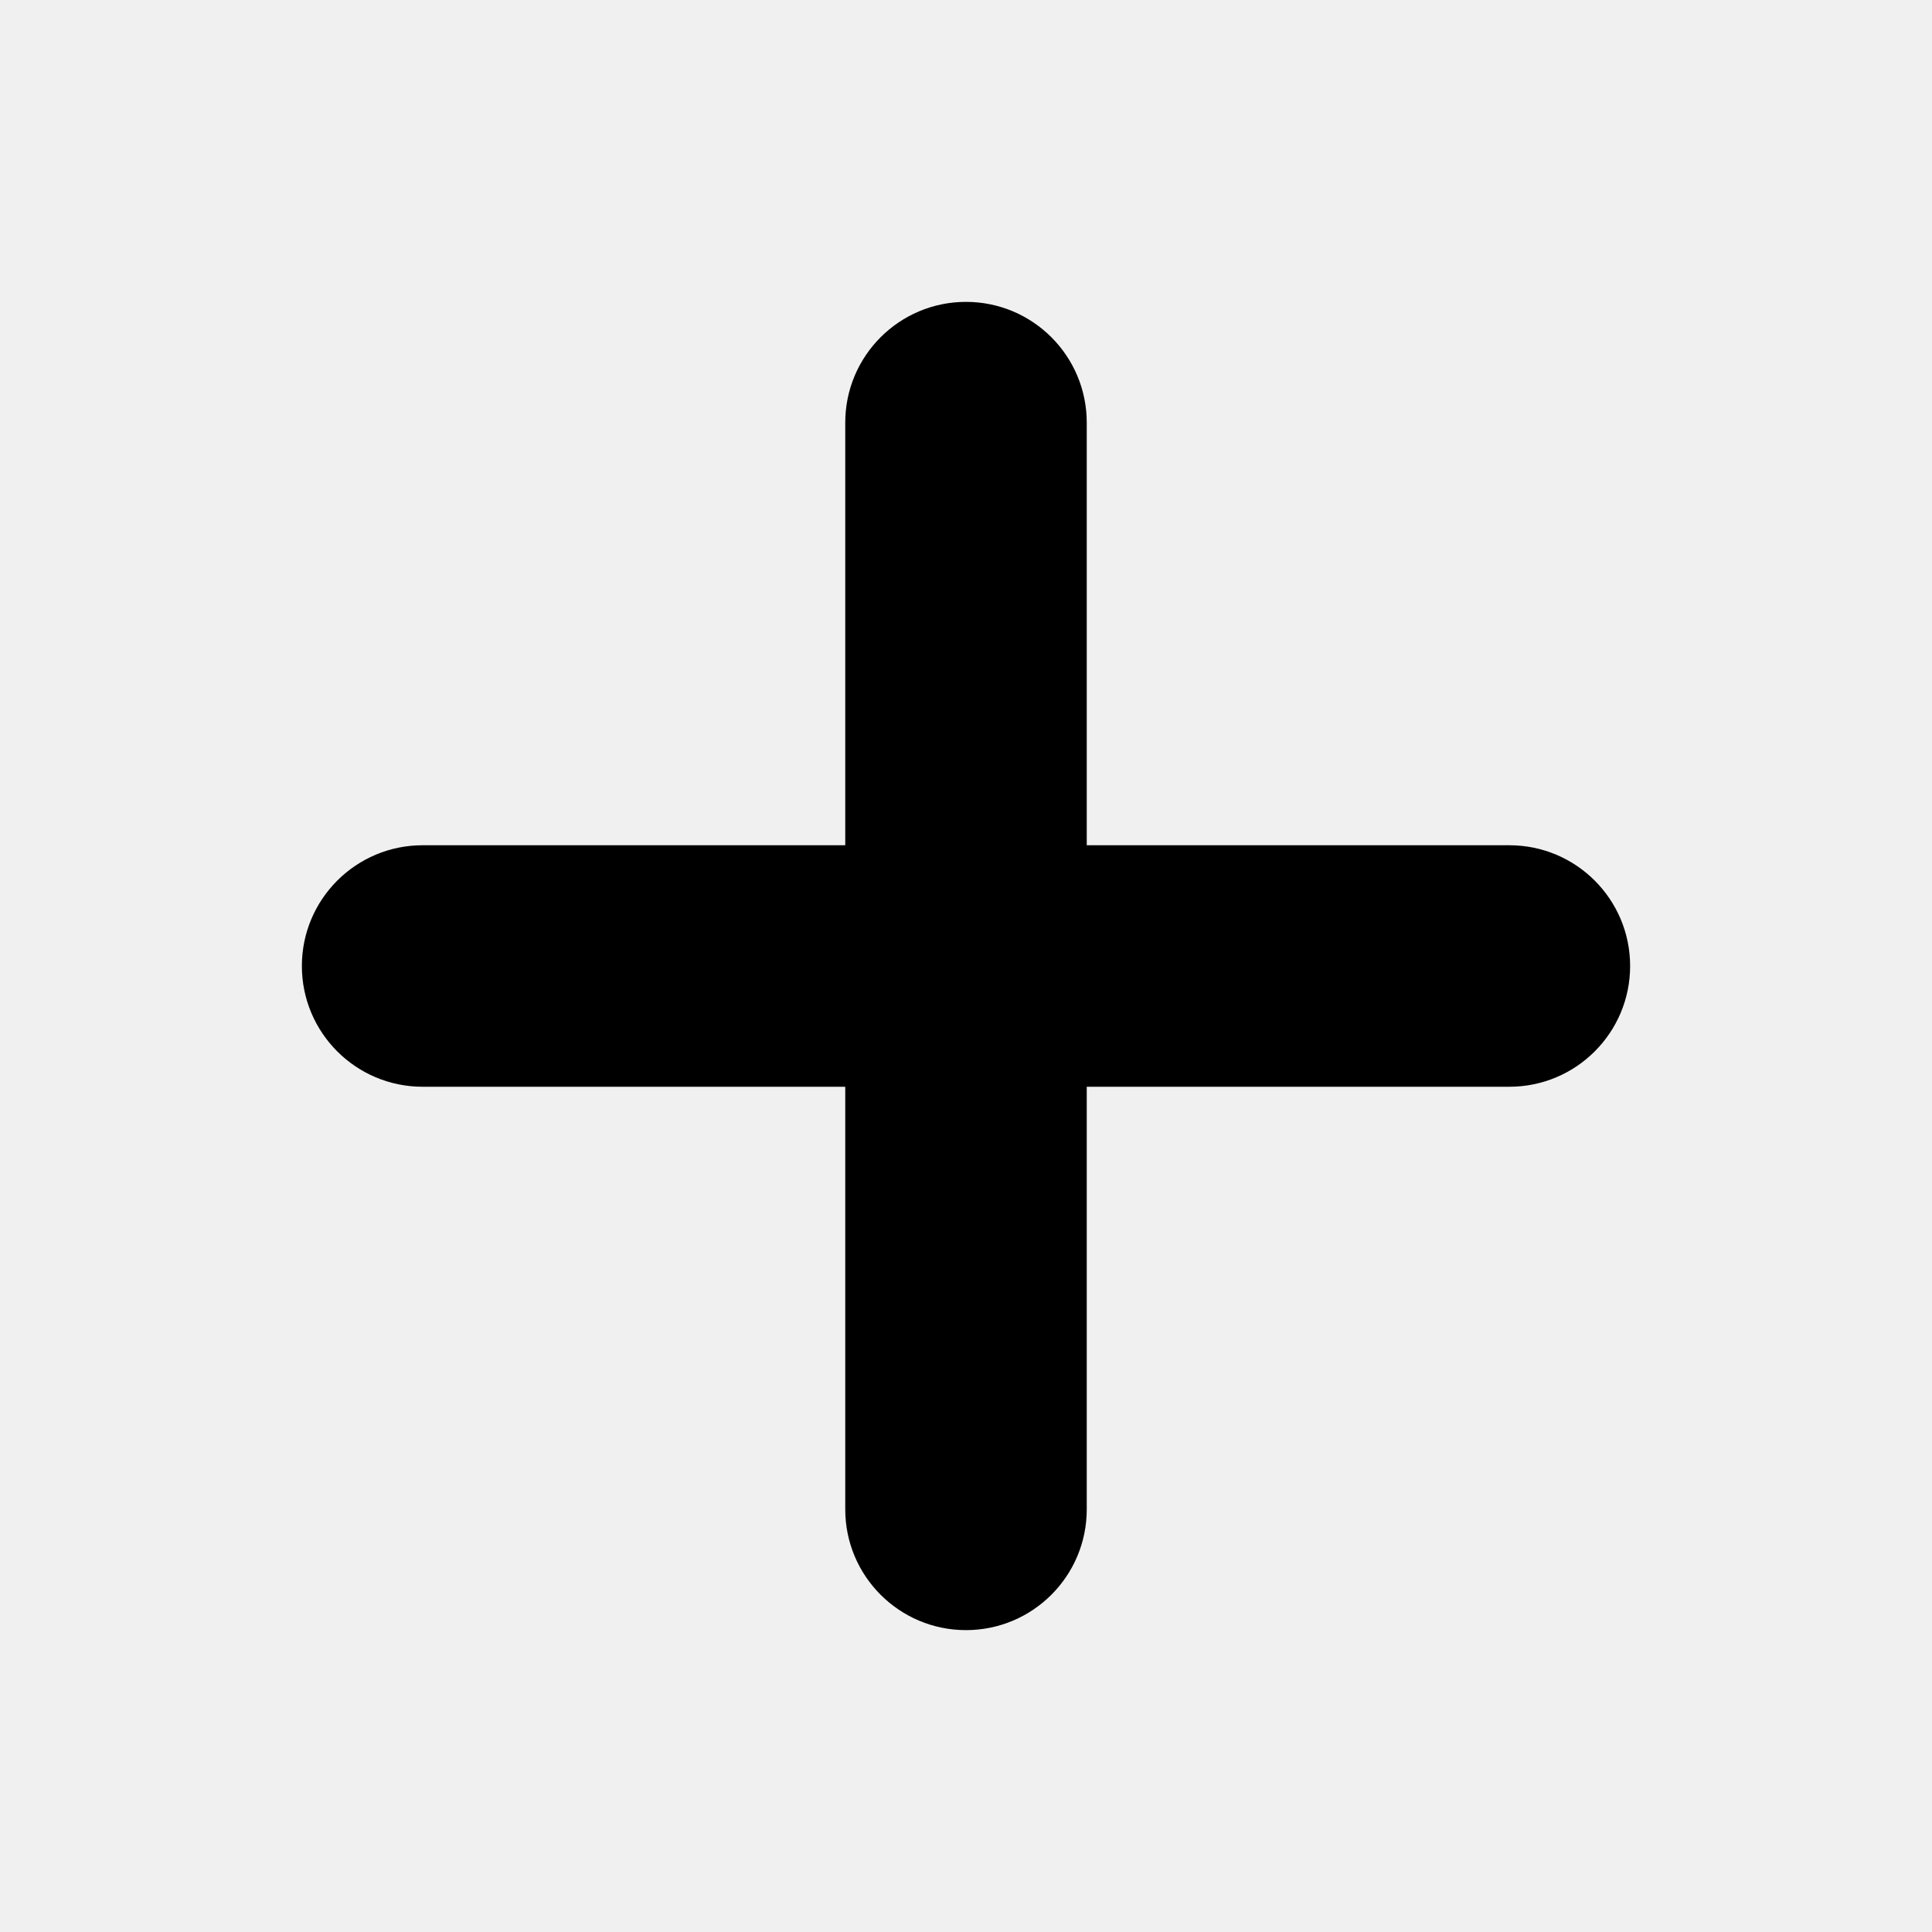
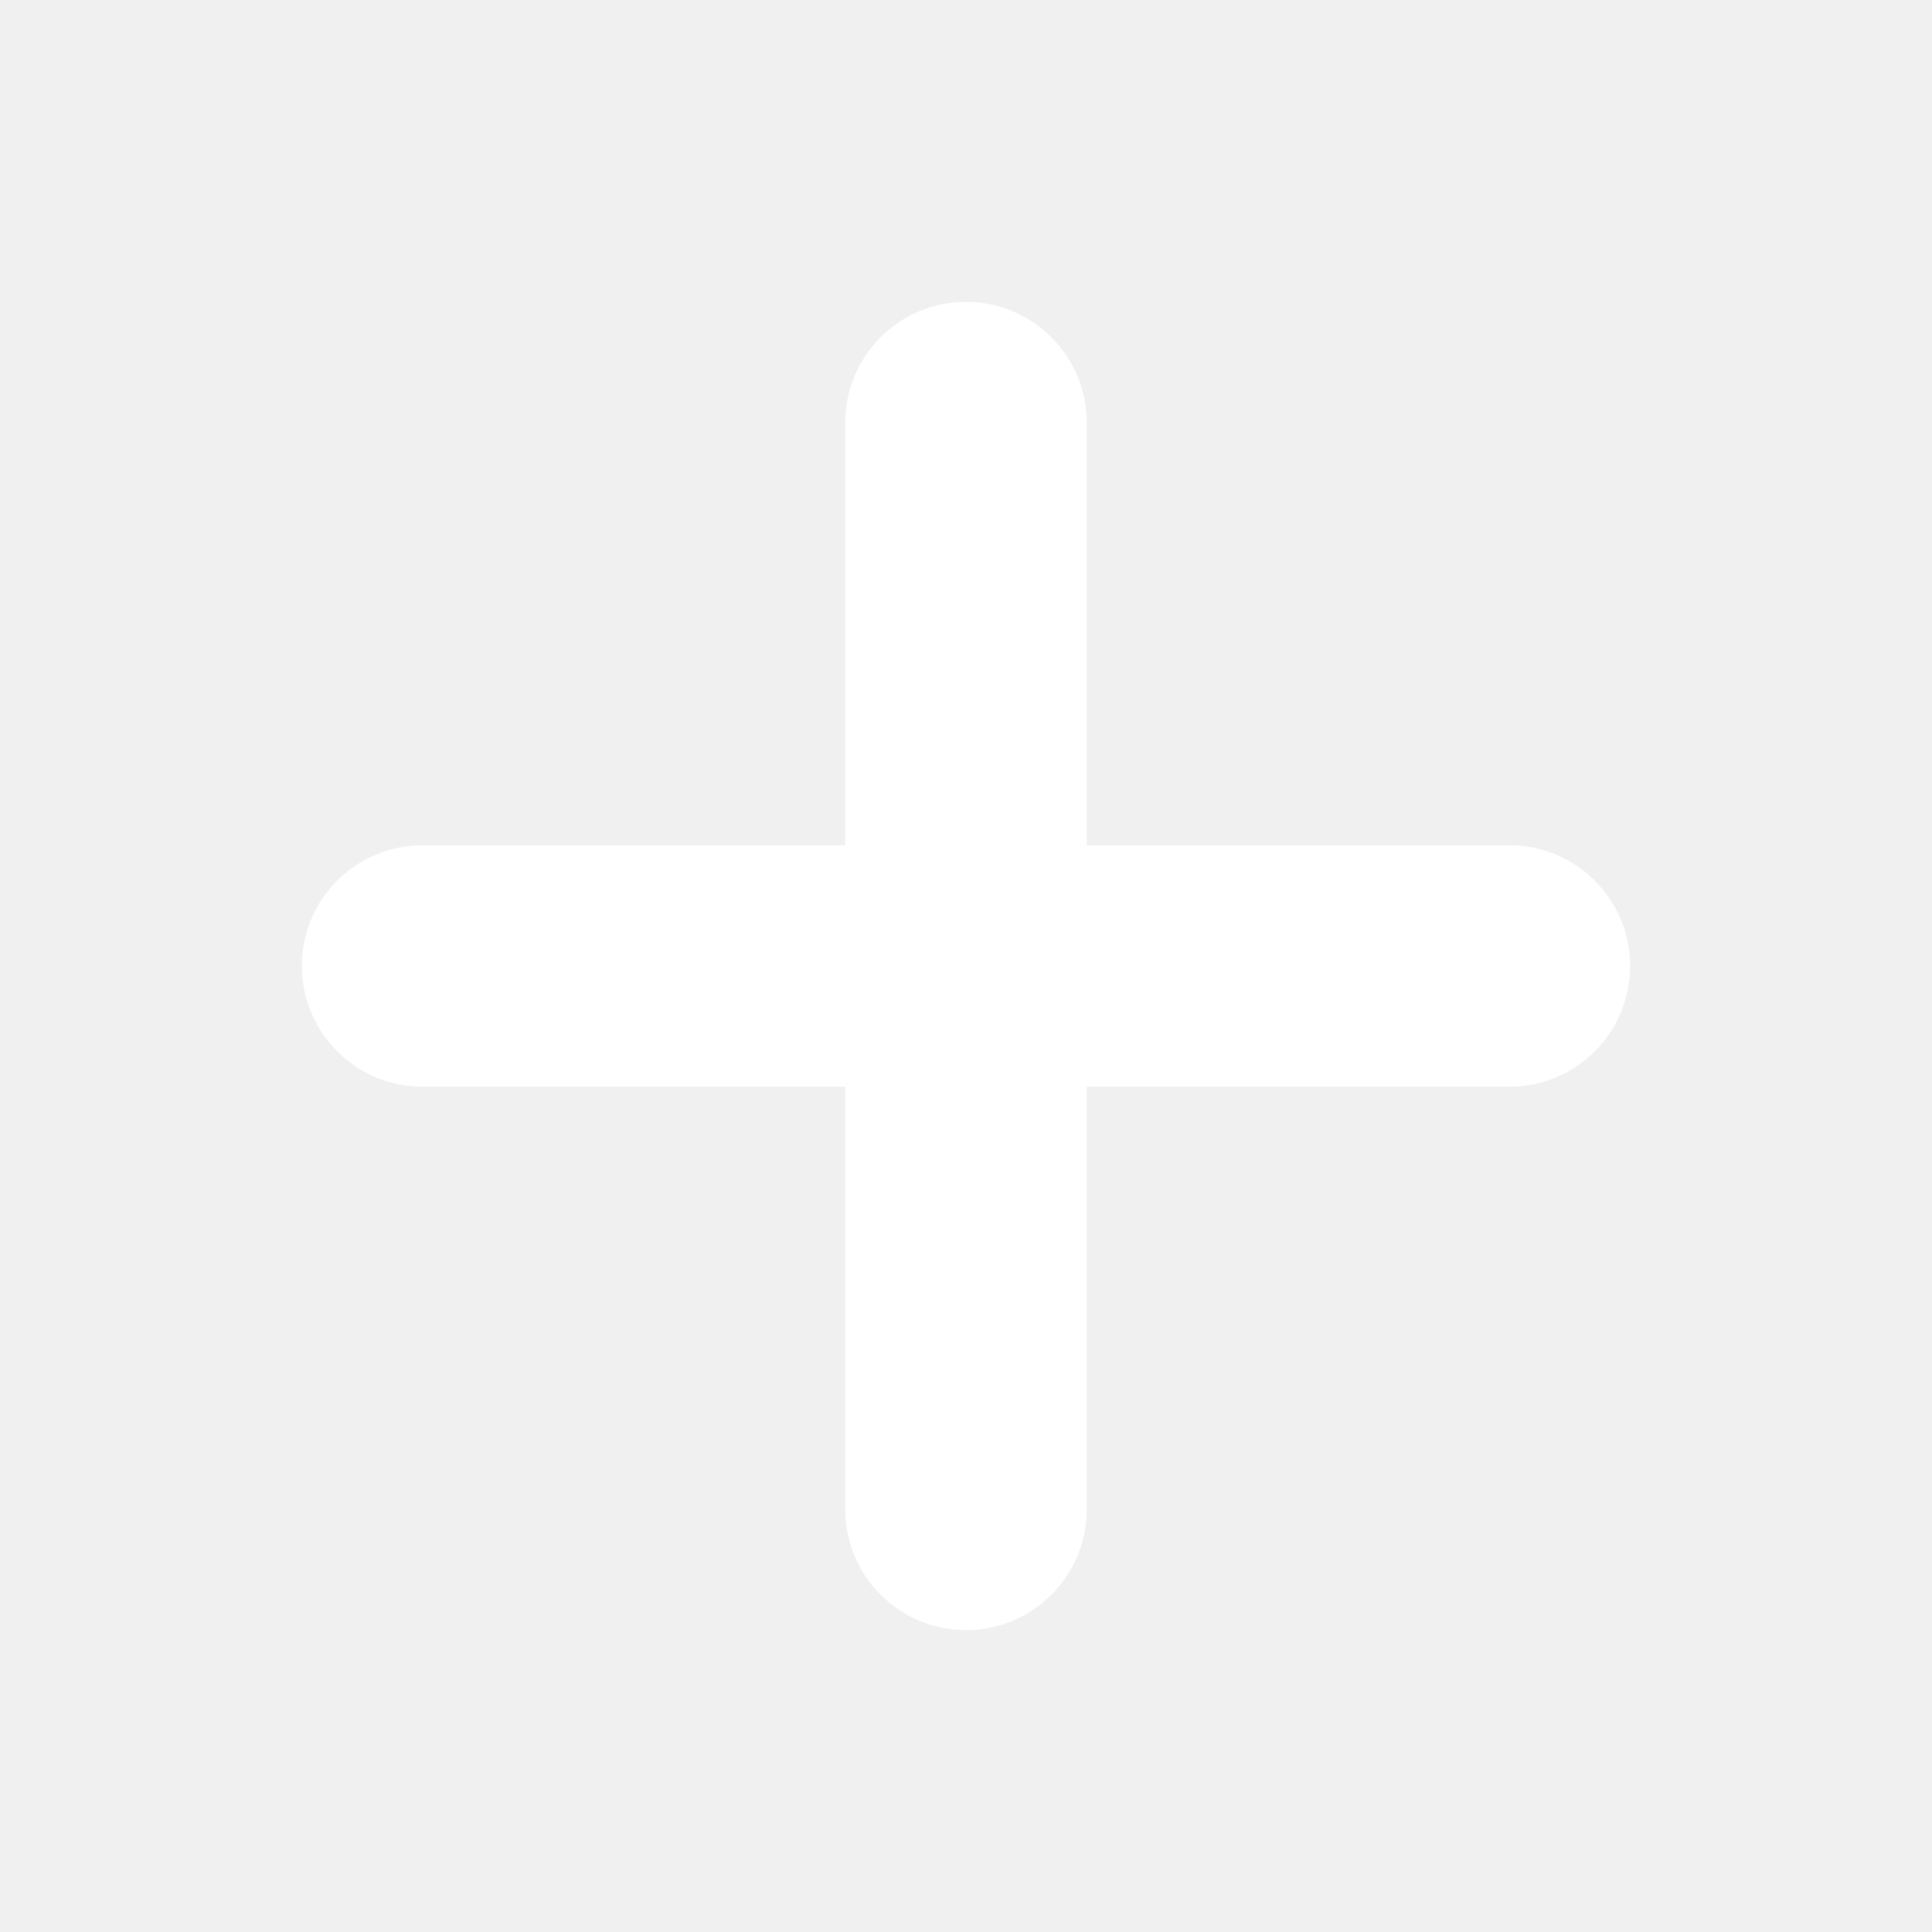
<svg xmlns="http://www.w3.org/2000/svg" width="24" height="24" viewBox="0 0 24 24">
-   <path d="M18.75 10.5H13.5V5.25a1.5 1.5 0 0 0-3 0v5.25H5.25a1.5 1.5 0 0 0 0 3h5.25v5.25a1.5 1.5 0 0 0 3 0V13.5h5.25a1.5 1.5 0 0 0 0-3Z" />
+   <path d="M18.75 10.5H13.5V5.25a1.5 1.5 0 0 0-3 0v5.25H5.25a1.5 1.5 0 0 0 0 3h5.25v5.25a1.5 1.5 0 0 0 3 0V13.5h5.25a1.5 1.5 0 0 0 0-3Z" fill="#ffffff" />
</svg>
